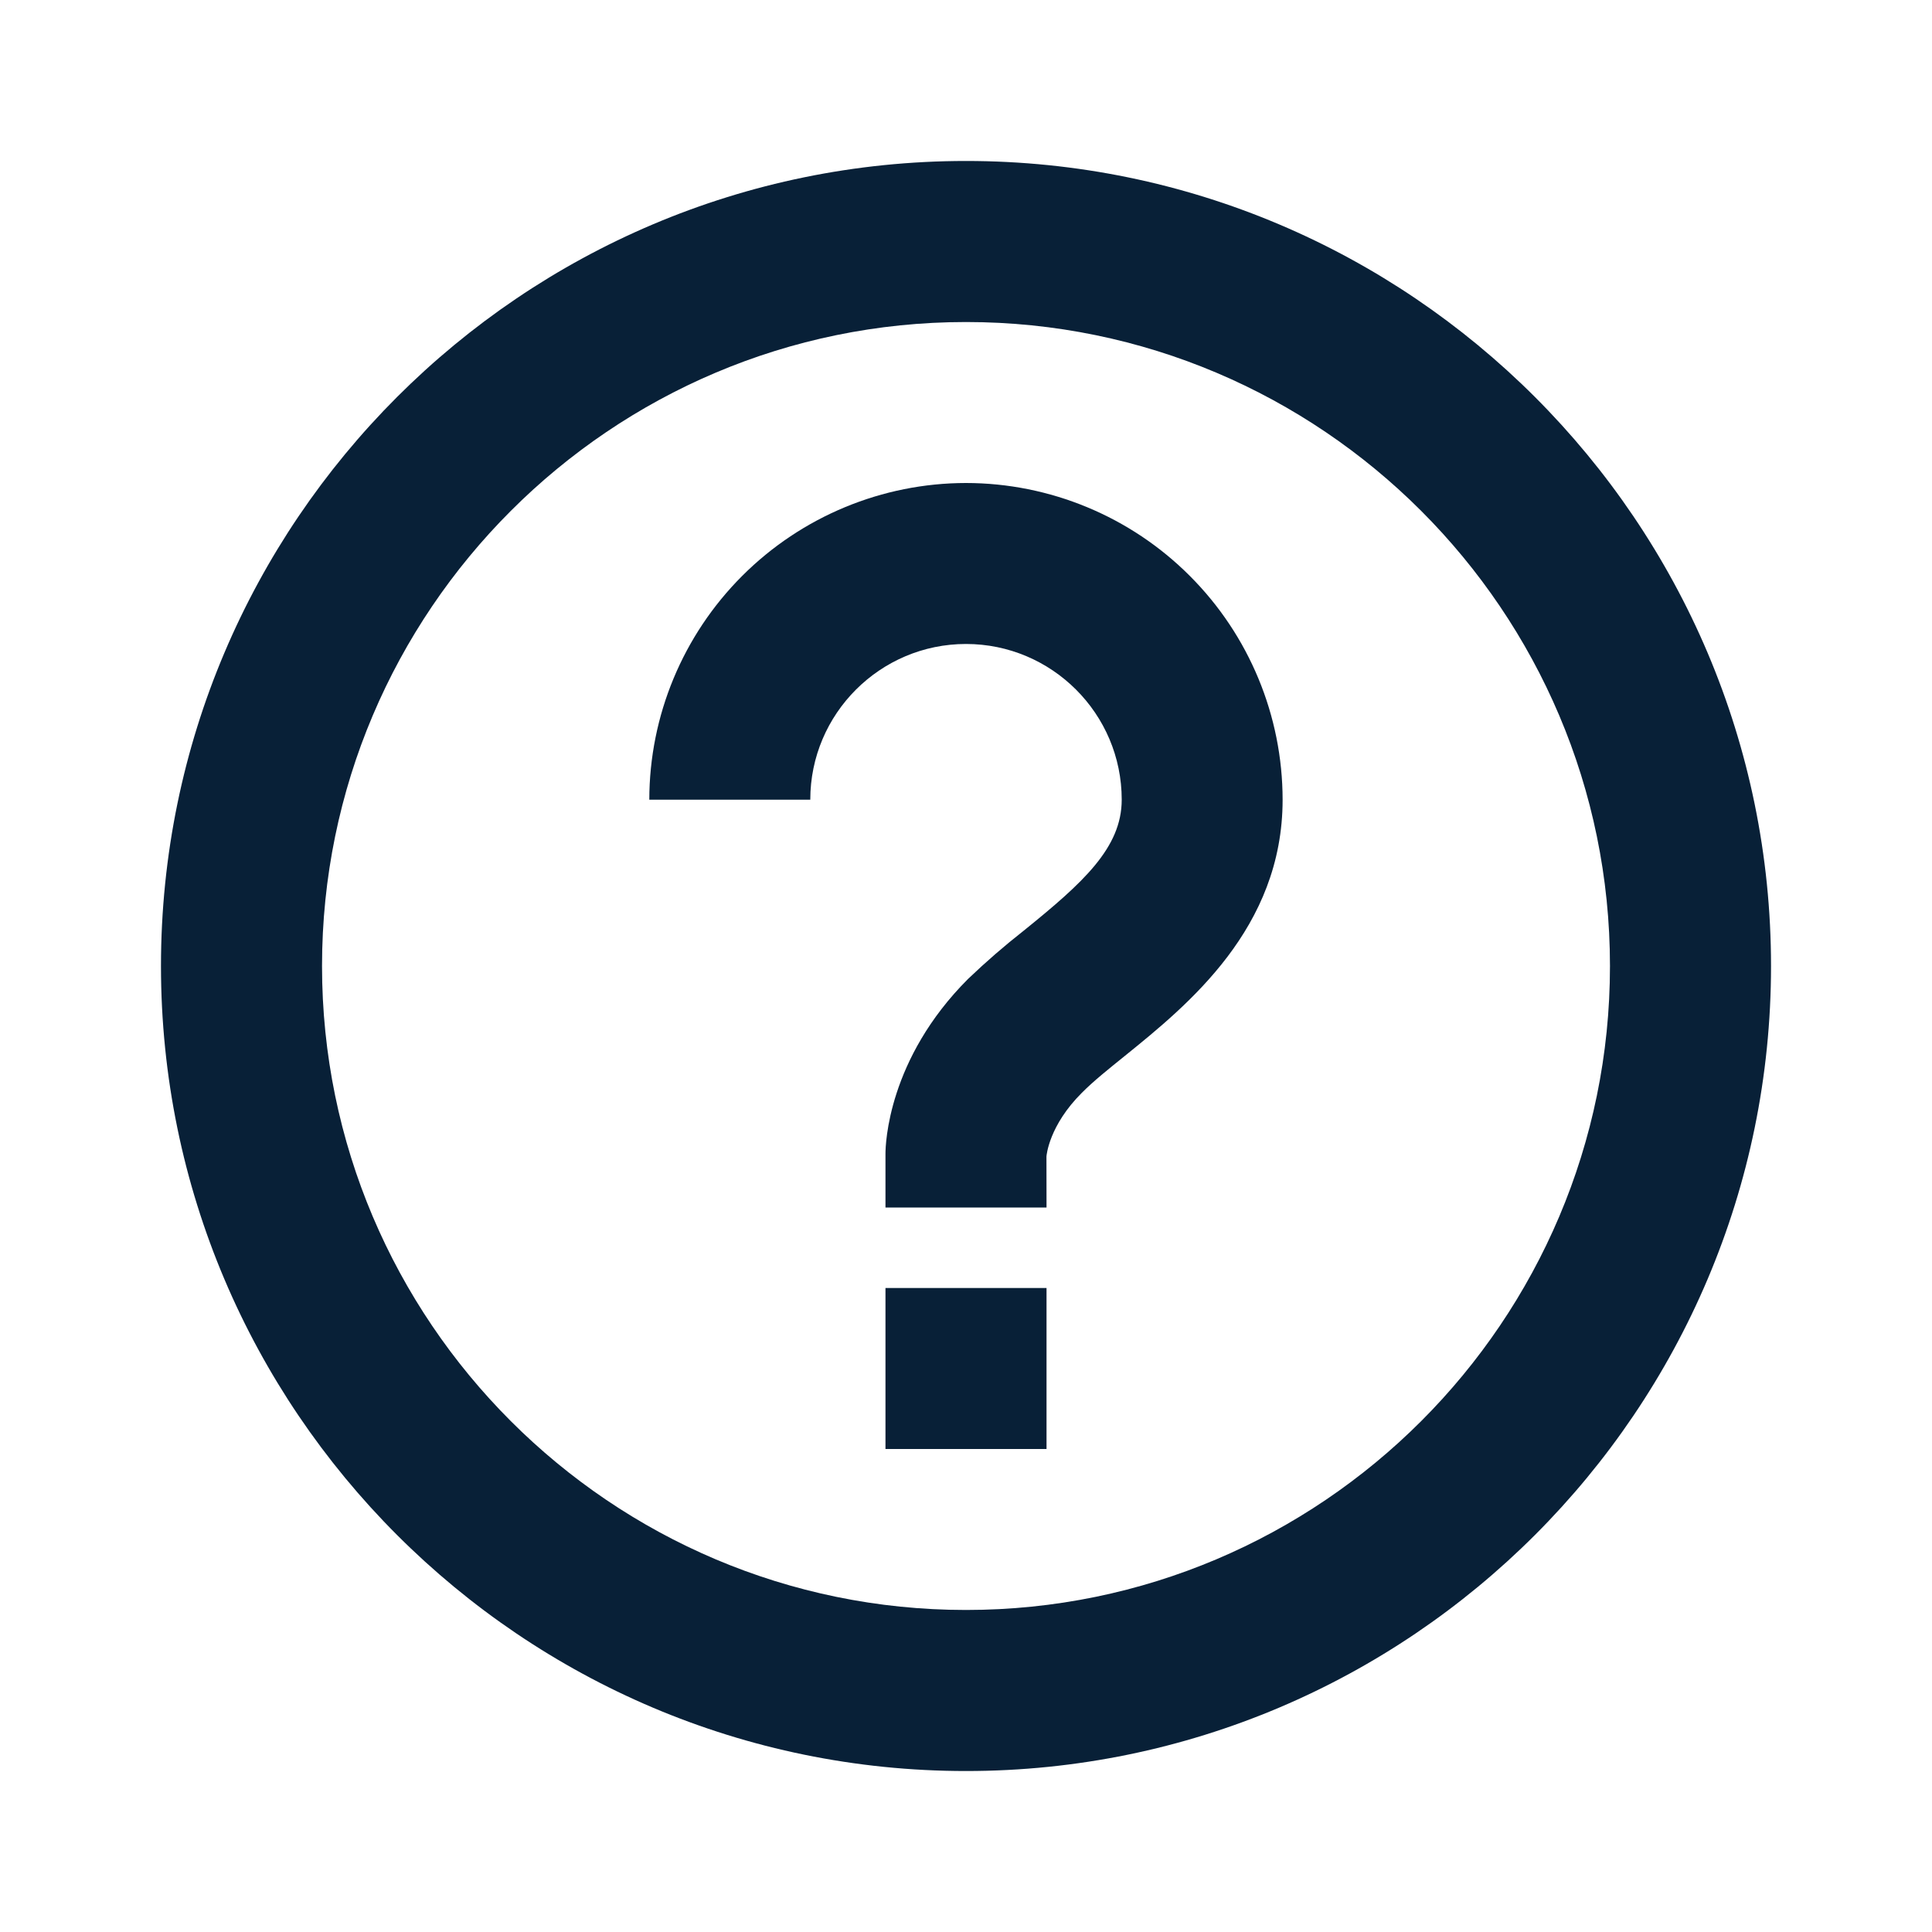
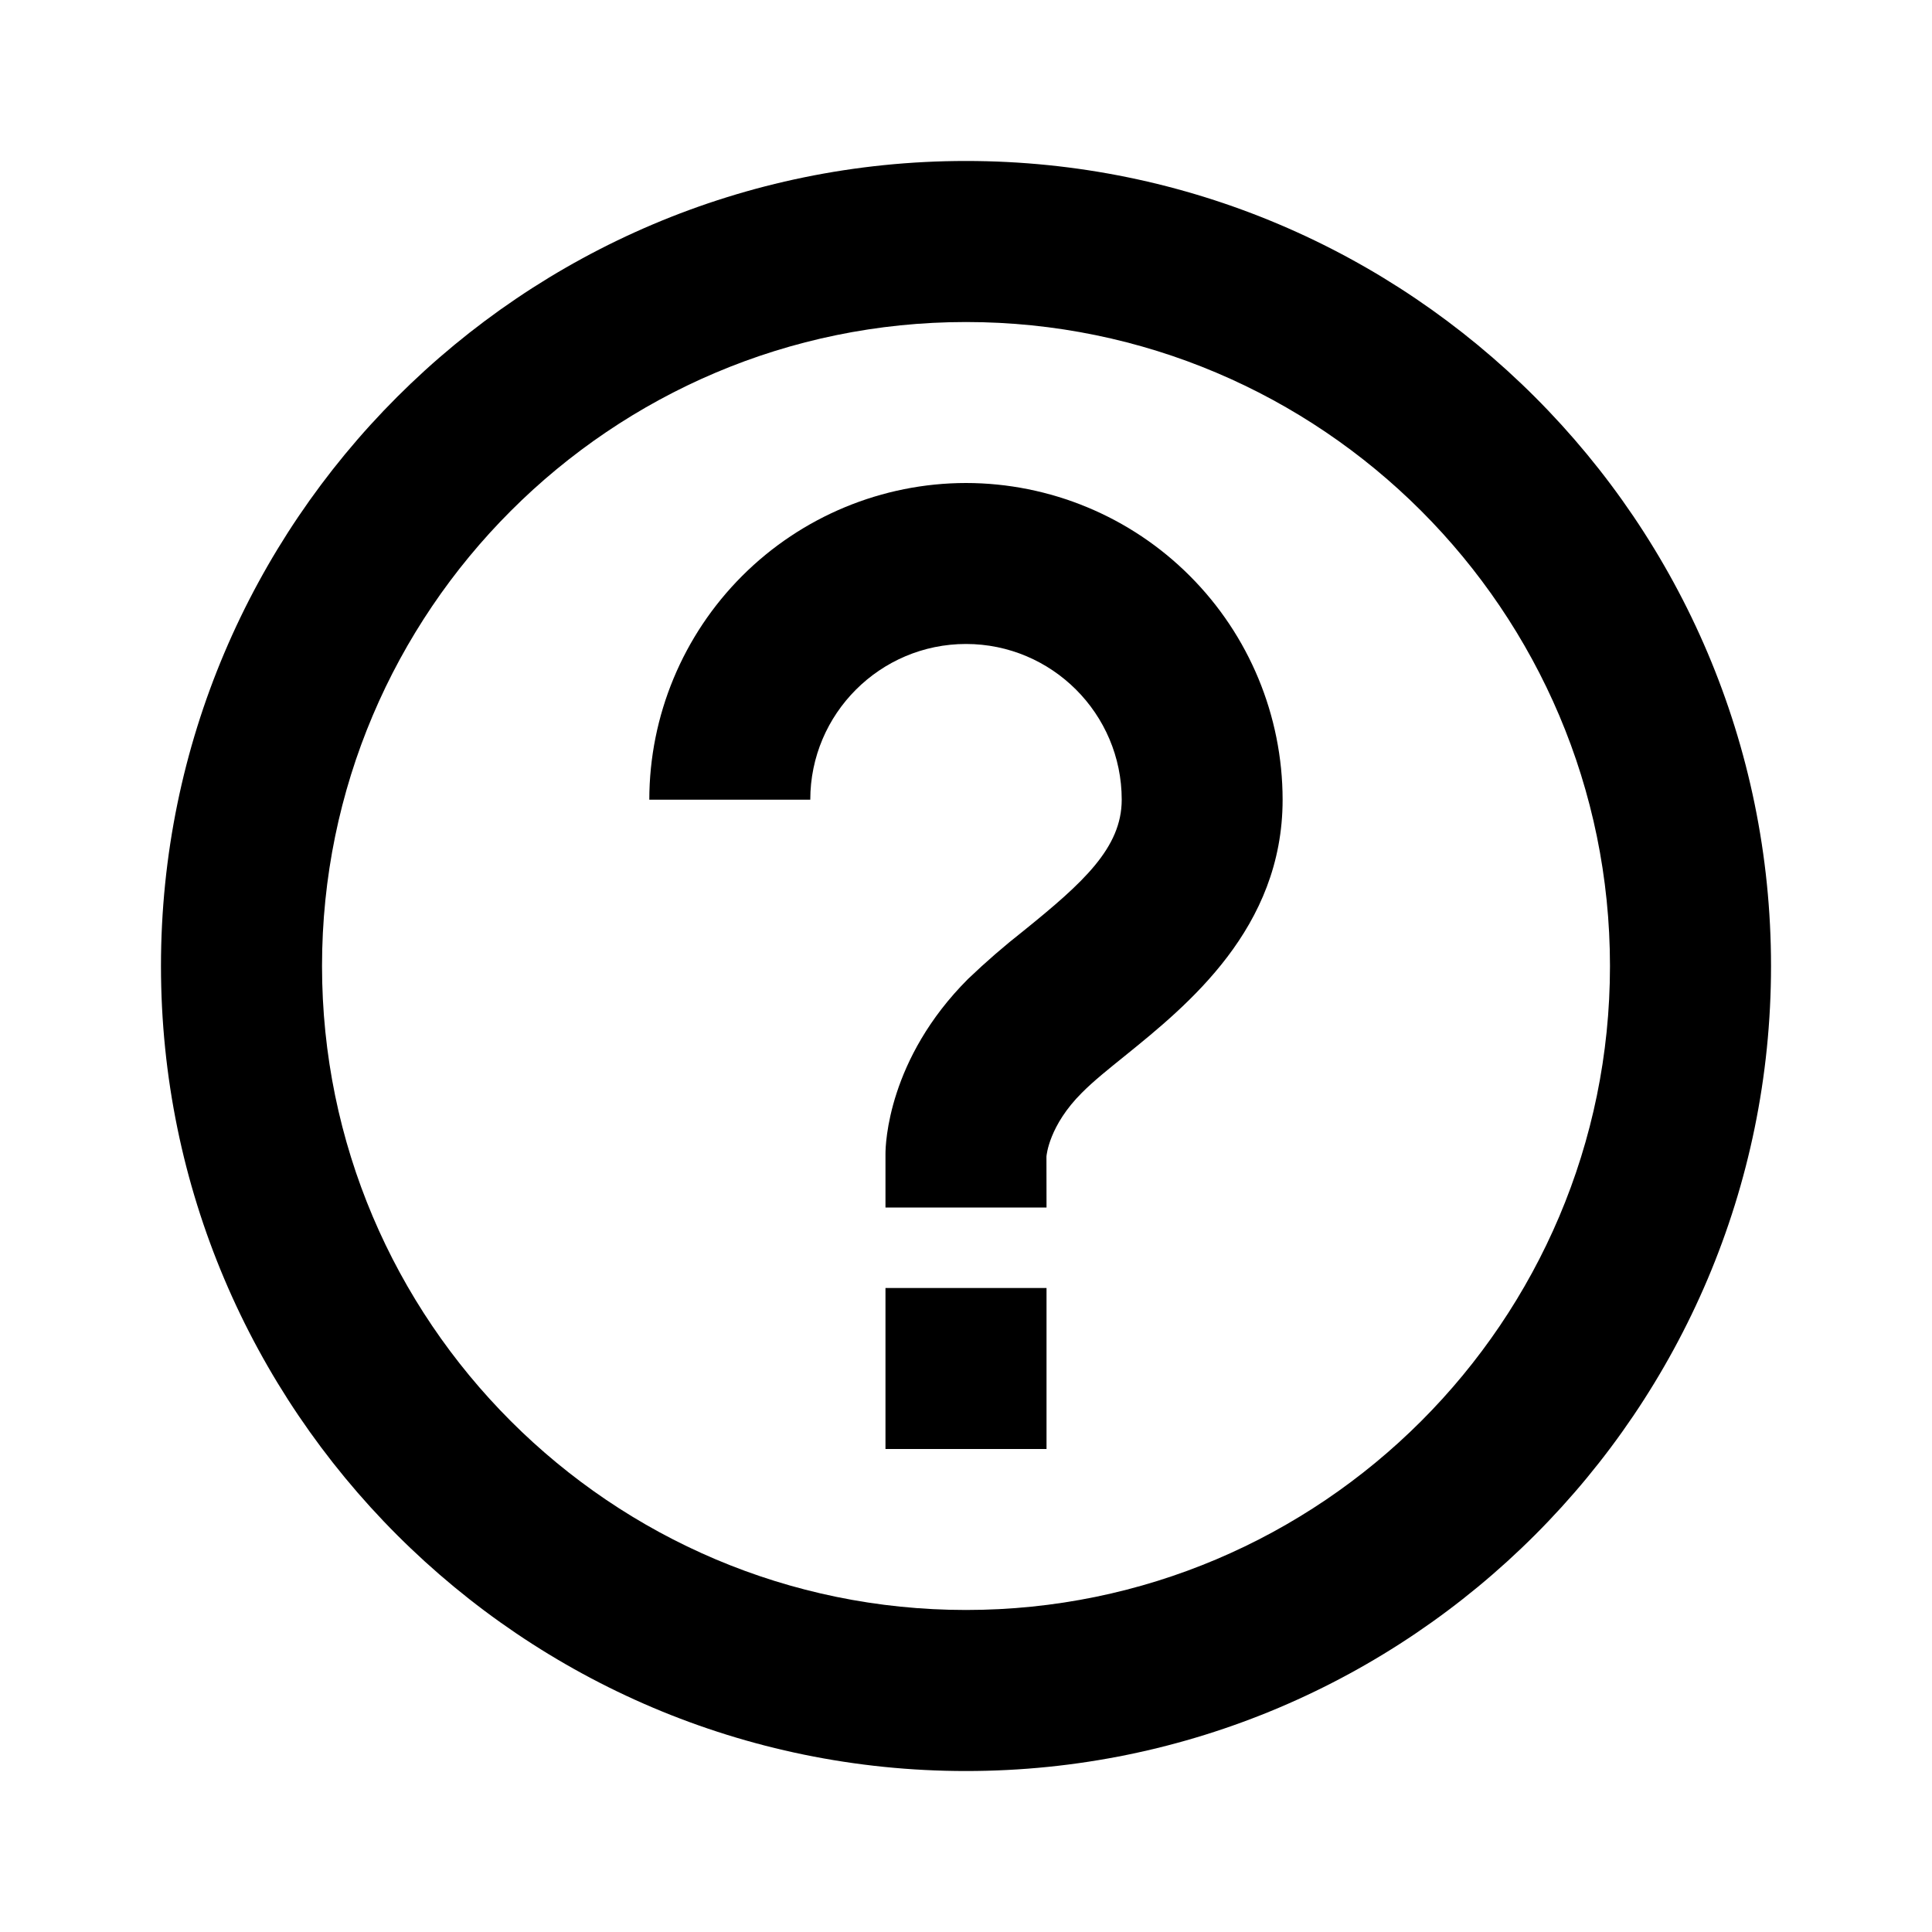
<svg xmlns="http://www.w3.org/2000/svg" width="25" height="25" viewBox="0 0 25 25" fill="none">
-   <path d="M12.5 6.25C11.414 6.251 10.372 6.684 9.604 7.452C8.836 8.22 8.403 9.261 8.402 10.348H10.485C10.485 9.236 11.39 8.333 12.5 8.333C13.61 8.333 14.515 9.236 14.515 10.348C14.515 10.971 14.014 11.423 13.248 12.042C12.998 12.238 12.758 12.446 12.528 12.666C11.489 13.704 11.458 14.807 11.458 14.93V15.625H13.542L13.541 14.966C13.542 14.949 13.575 14.563 14 14.14C14.156 13.983 14.353 13.827 14.557 13.662C15.369 13.005 16.597 12.012 16.597 10.348C16.596 9.262 16.164 8.22 15.396 7.452C14.628 6.683 13.586 6.251 12.5 6.25ZM11.458 16.667H13.542V18.75H11.458V16.667Z" fill="#082037" />
-   <path d="M12.5 2.083C6.756 2.083 2.083 6.756 2.083 12.5C2.083 18.244 6.756 22.917 12.5 22.917C18.244 22.917 22.917 18.244 22.917 12.5C22.917 6.756 18.244 2.083 12.5 2.083ZM12.5 20.833C7.905 20.833 4.167 17.095 4.167 12.5C4.167 7.905 7.905 4.167 12.5 4.167C17.095 4.167 20.833 7.905 20.833 12.5C20.833 17.095 17.095 20.833 12.5 20.833Z" fill="#082037" />
+   <path d="M12.5 6.25C11.414 6.251 10.372 6.684 9.604 7.452C8.836 8.22 8.403 9.261 8.402 10.348H10.485C10.485 9.236 11.39 8.333 12.5 8.333C13.61 8.333 14.515 9.236 14.515 10.348C14.515 10.971 14.014 11.423 13.248 12.042C12.998 12.238 12.758 12.446 12.528 12.666C11.489 13.704 11.458 14.807 11.458 14.93V15.625H13.542L13.541 14.966C13.542 14.949 13.575 14.563 14 14.14C14.156 13.983 14.353 13.827 14.557 13.662C15.369 13.005 16.597 12.012 16.597 10.348C16.596 9.262 16.164 8.22 15.396 7.452C14.628 6.683 13.586 6.251 12.5 6.25ZM11.458 16.667H13.542V18.75H11.458V16.667Z" fill="#000" />
+   <path d="M12.5 2.083C6.756 2.083 2.083 6.756 2.083 12.5C2.083 18.244 6.756 22.917 12.5 22.917C18.244 22.917 22.917 18.244 22.917 12.5C22.917 6.756 18.244 2.083 12.5 2.083ZM12.5 20.833C7.905 20.833 4.167 17.095 4.167 12.5C4.167 7.905 7.905 4.167 12.5 4.167C17.095 4.167 20.833 7.905 20.833 12.5C20.833 17.095 17.095 20.833 12.5 20.833Z" fill="#000" />
</svg>
